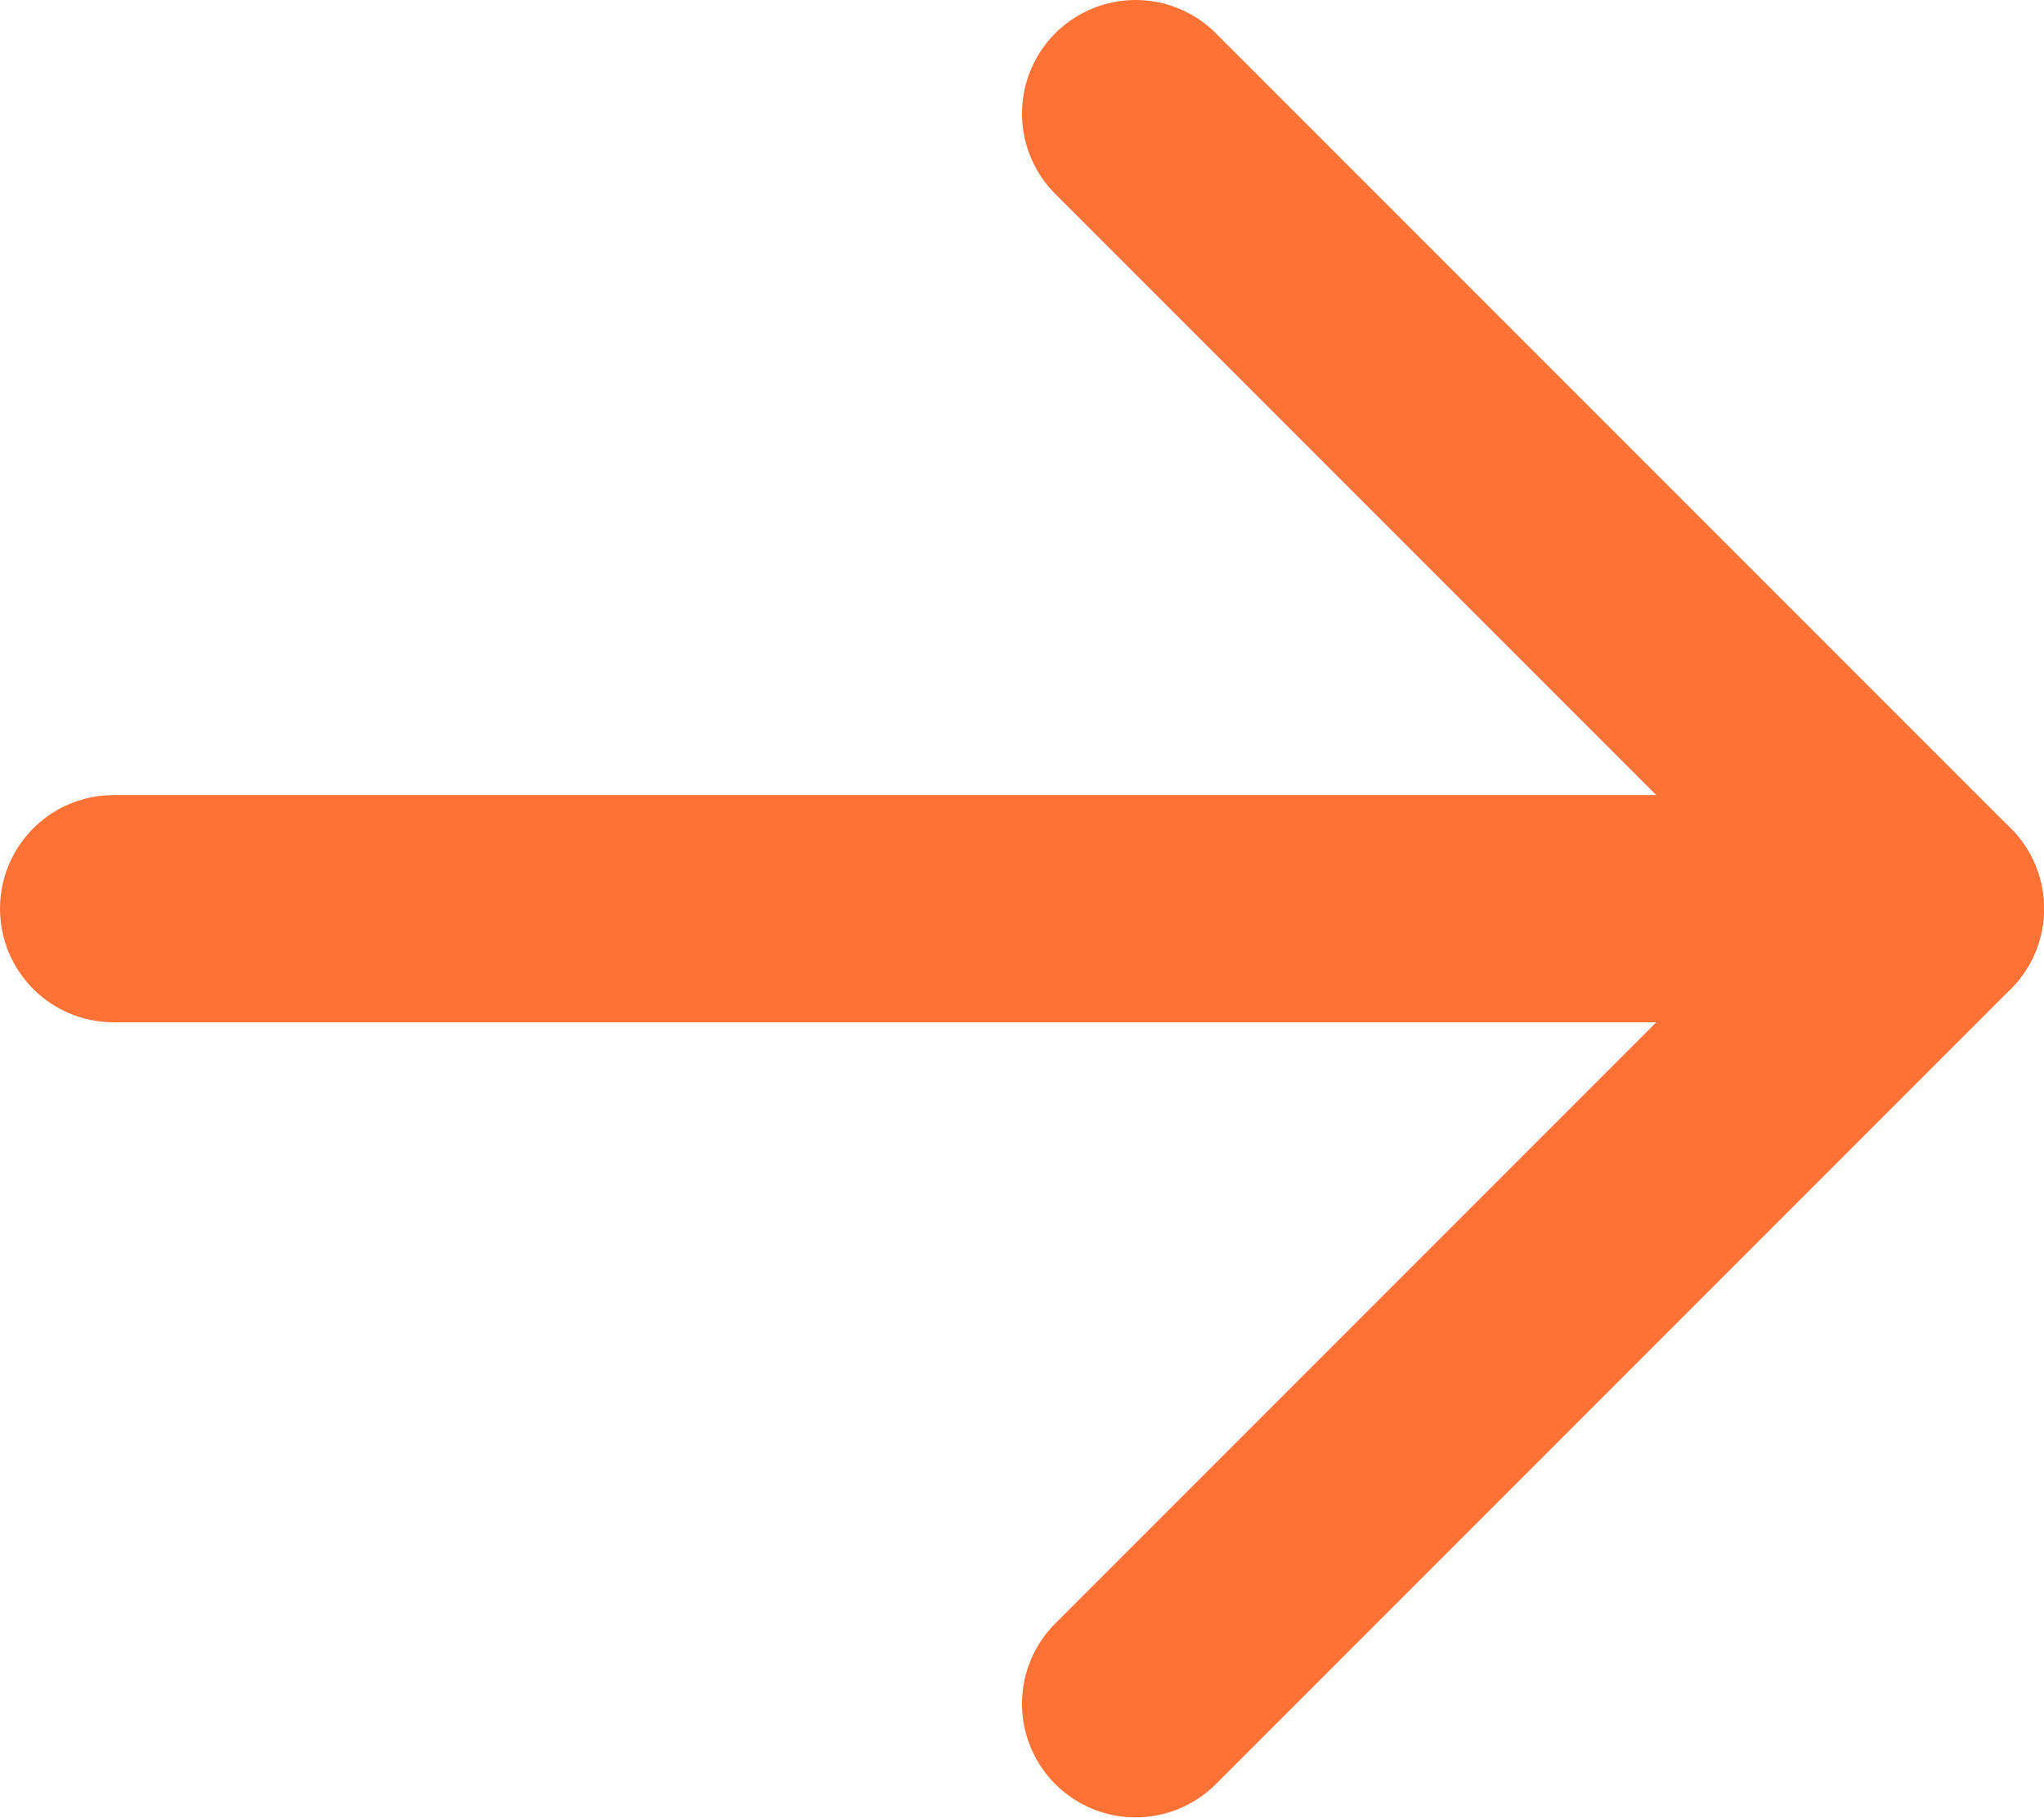
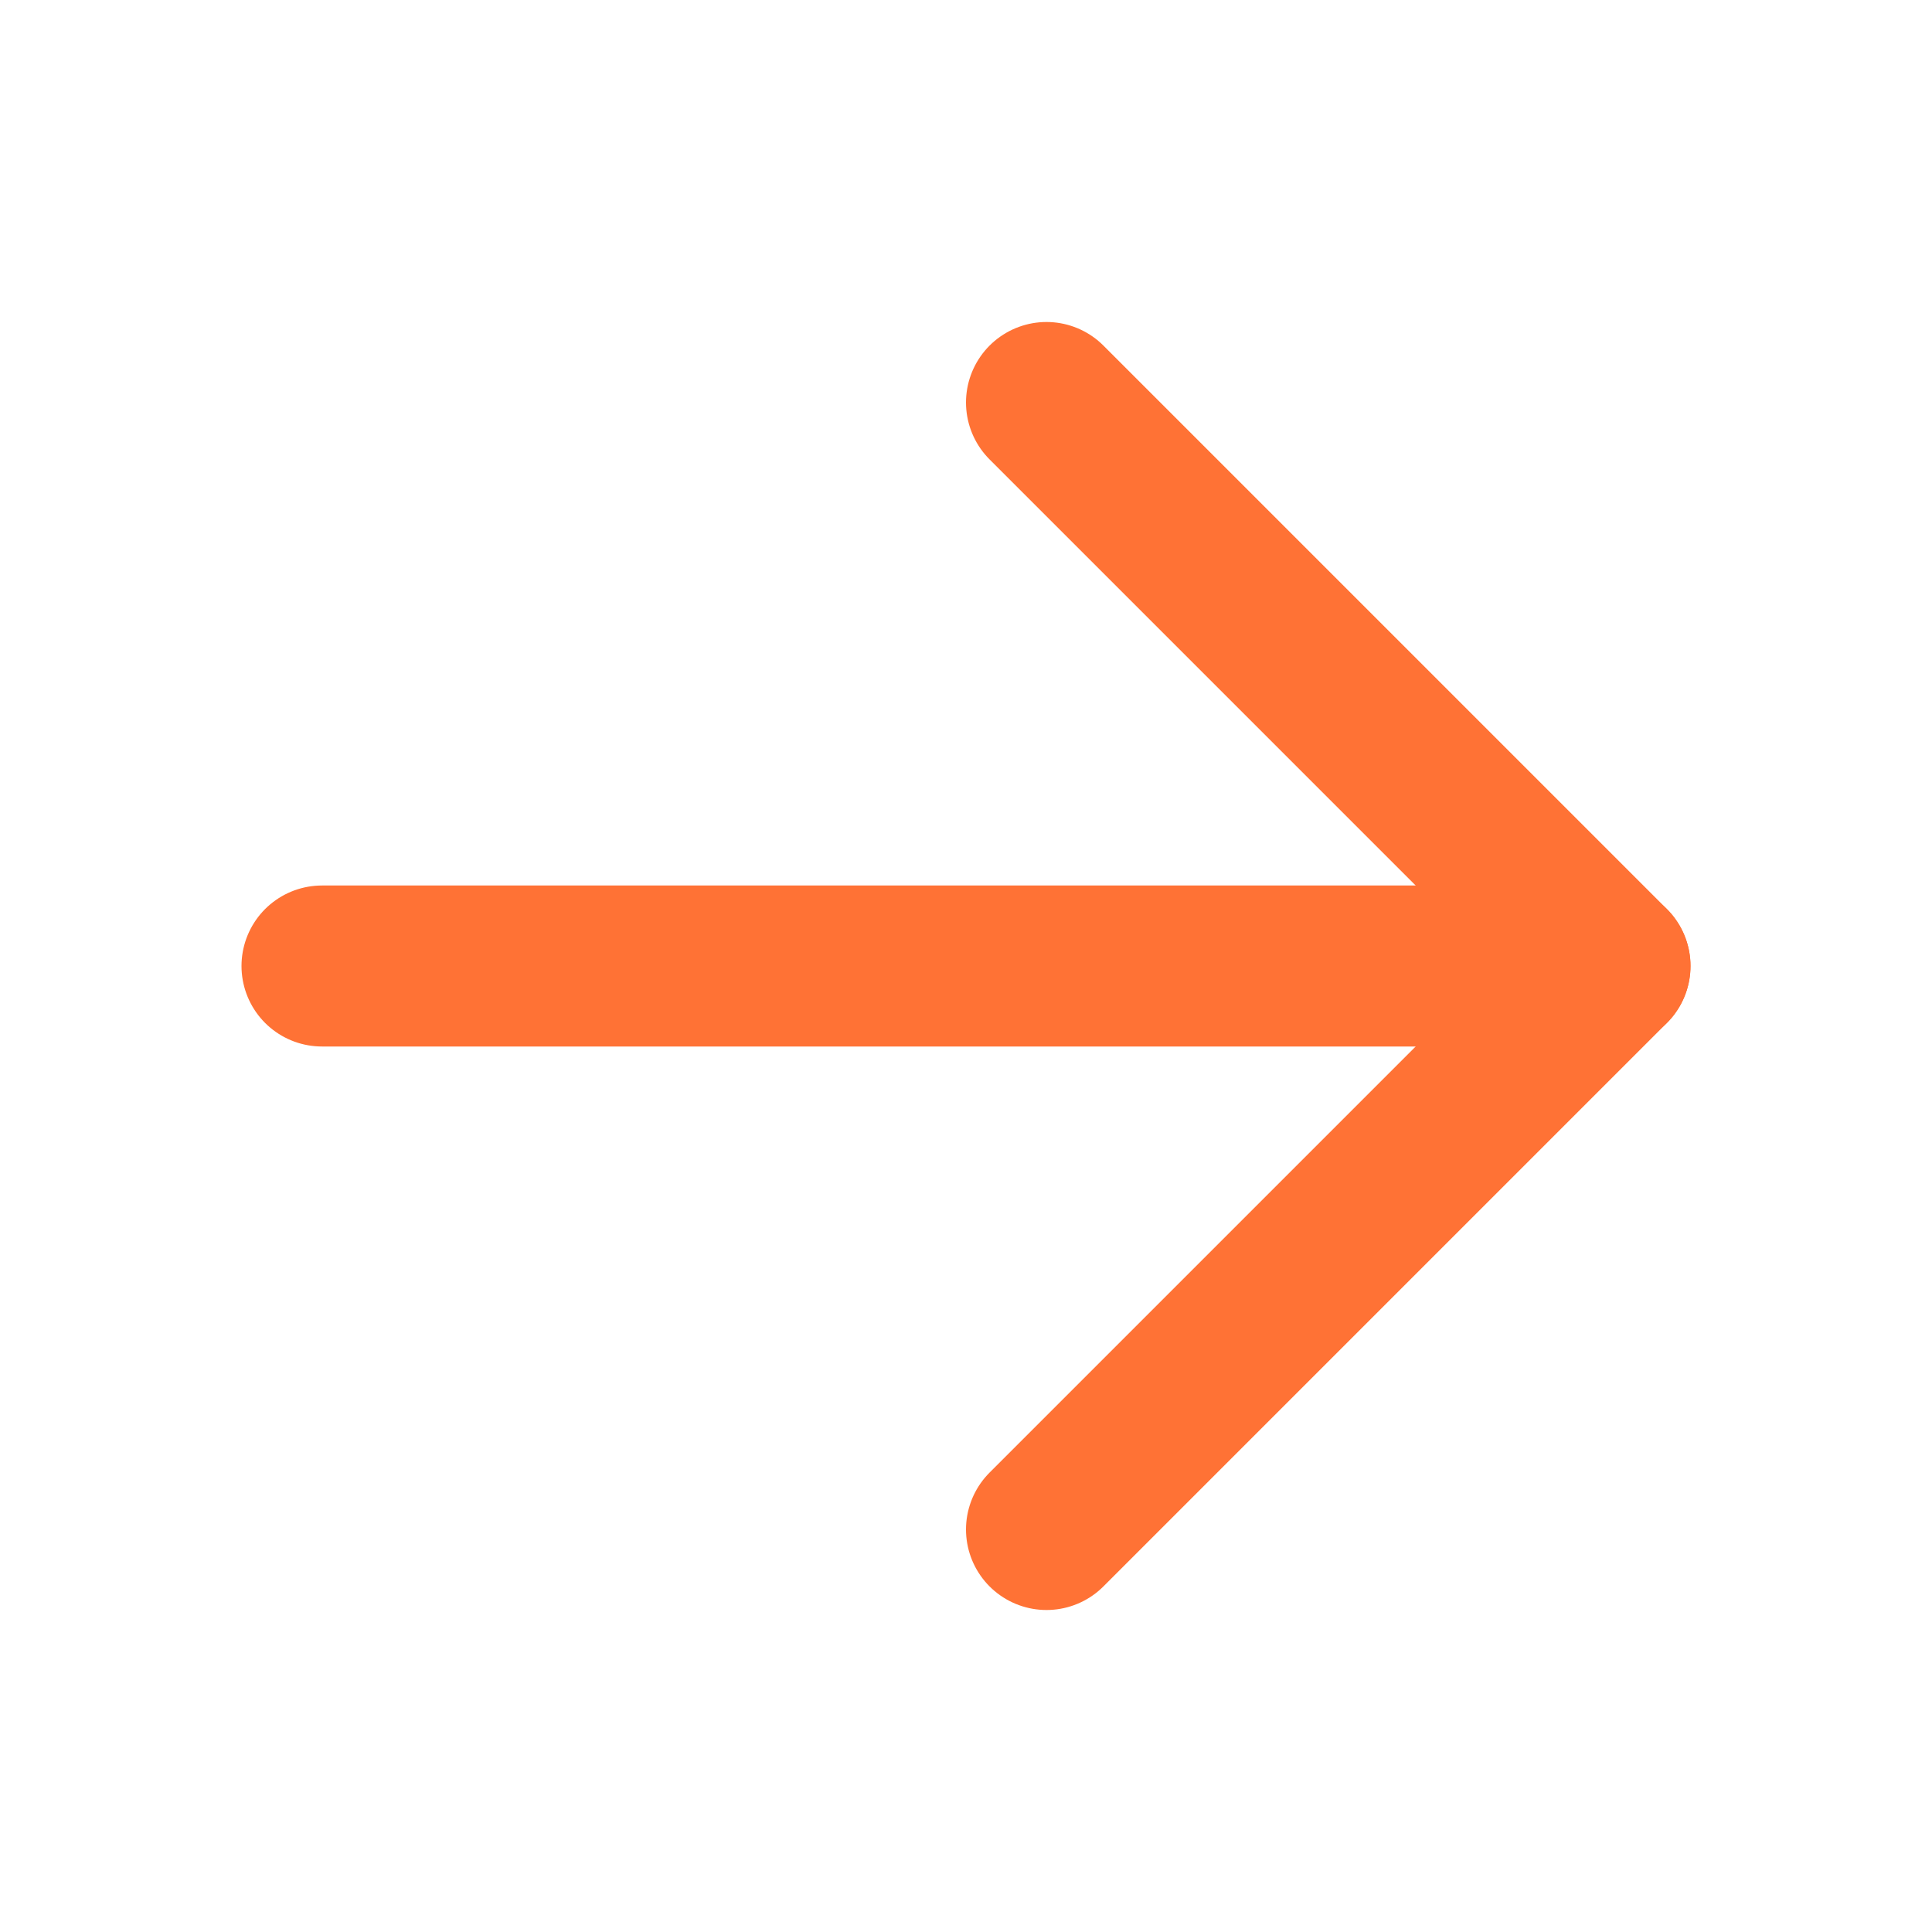
- <svg xmlns="http://www.w3.org/2000/svg" width="18" height="16" viewBox="0 0 18 16" fill="none">
-   <path d="M1 8H17" stroke="#FF7235" stroke-width="2" stroke-linecap="round" stroke-linejoin="round" />
-   <path d="M10 1L17 8L10 15" stroke="#FF7235" stroke-width="2" stroke-linecap="round" stroke-linejoin="round" />
+ <svg xmlns="http://www.w3.org/2000/svg" width="24" height="24" viewBox="0 0 24 24" fill="none">
+   <path d="M4 12H20" stroke="#FF7235" stroke-width="2" stroke-linecap="round" stroke-linejoin="round" />
+   <path d="M13 5L20 12L13 19" stroke="#FF7235" stroke-width="2" stroke-linecap="round" stroke-linejoin="round" />
</svg>
